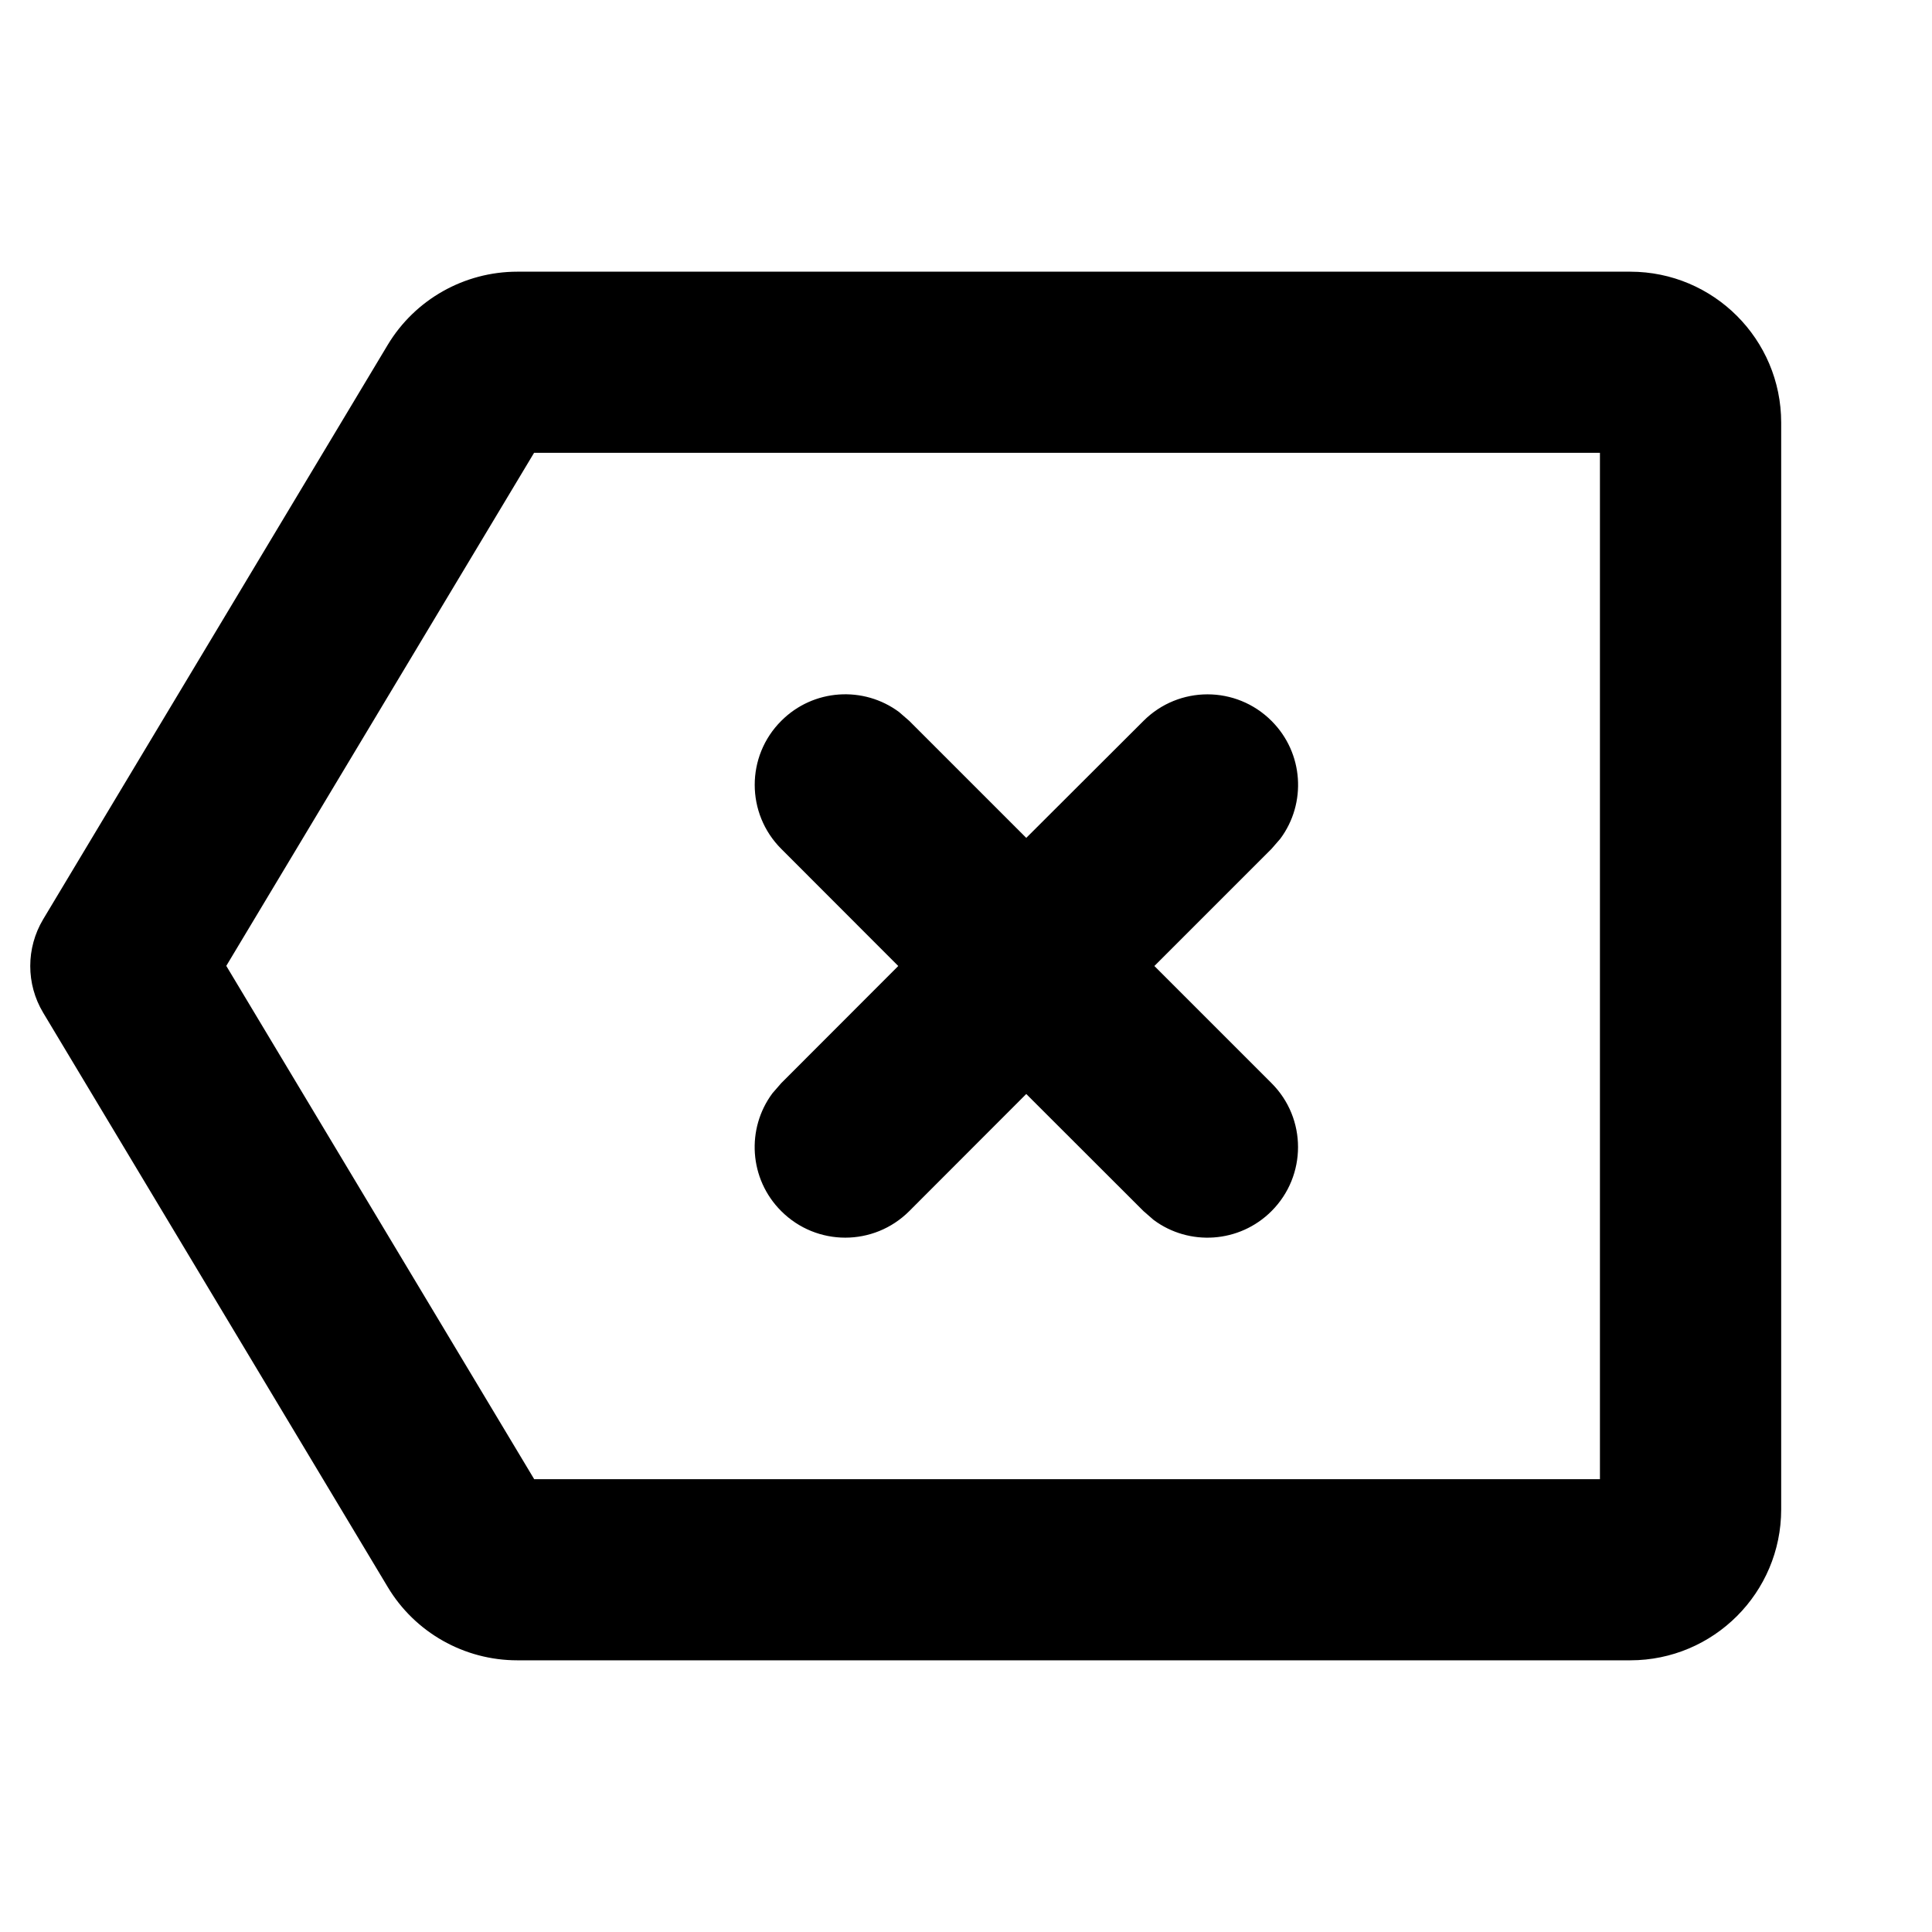
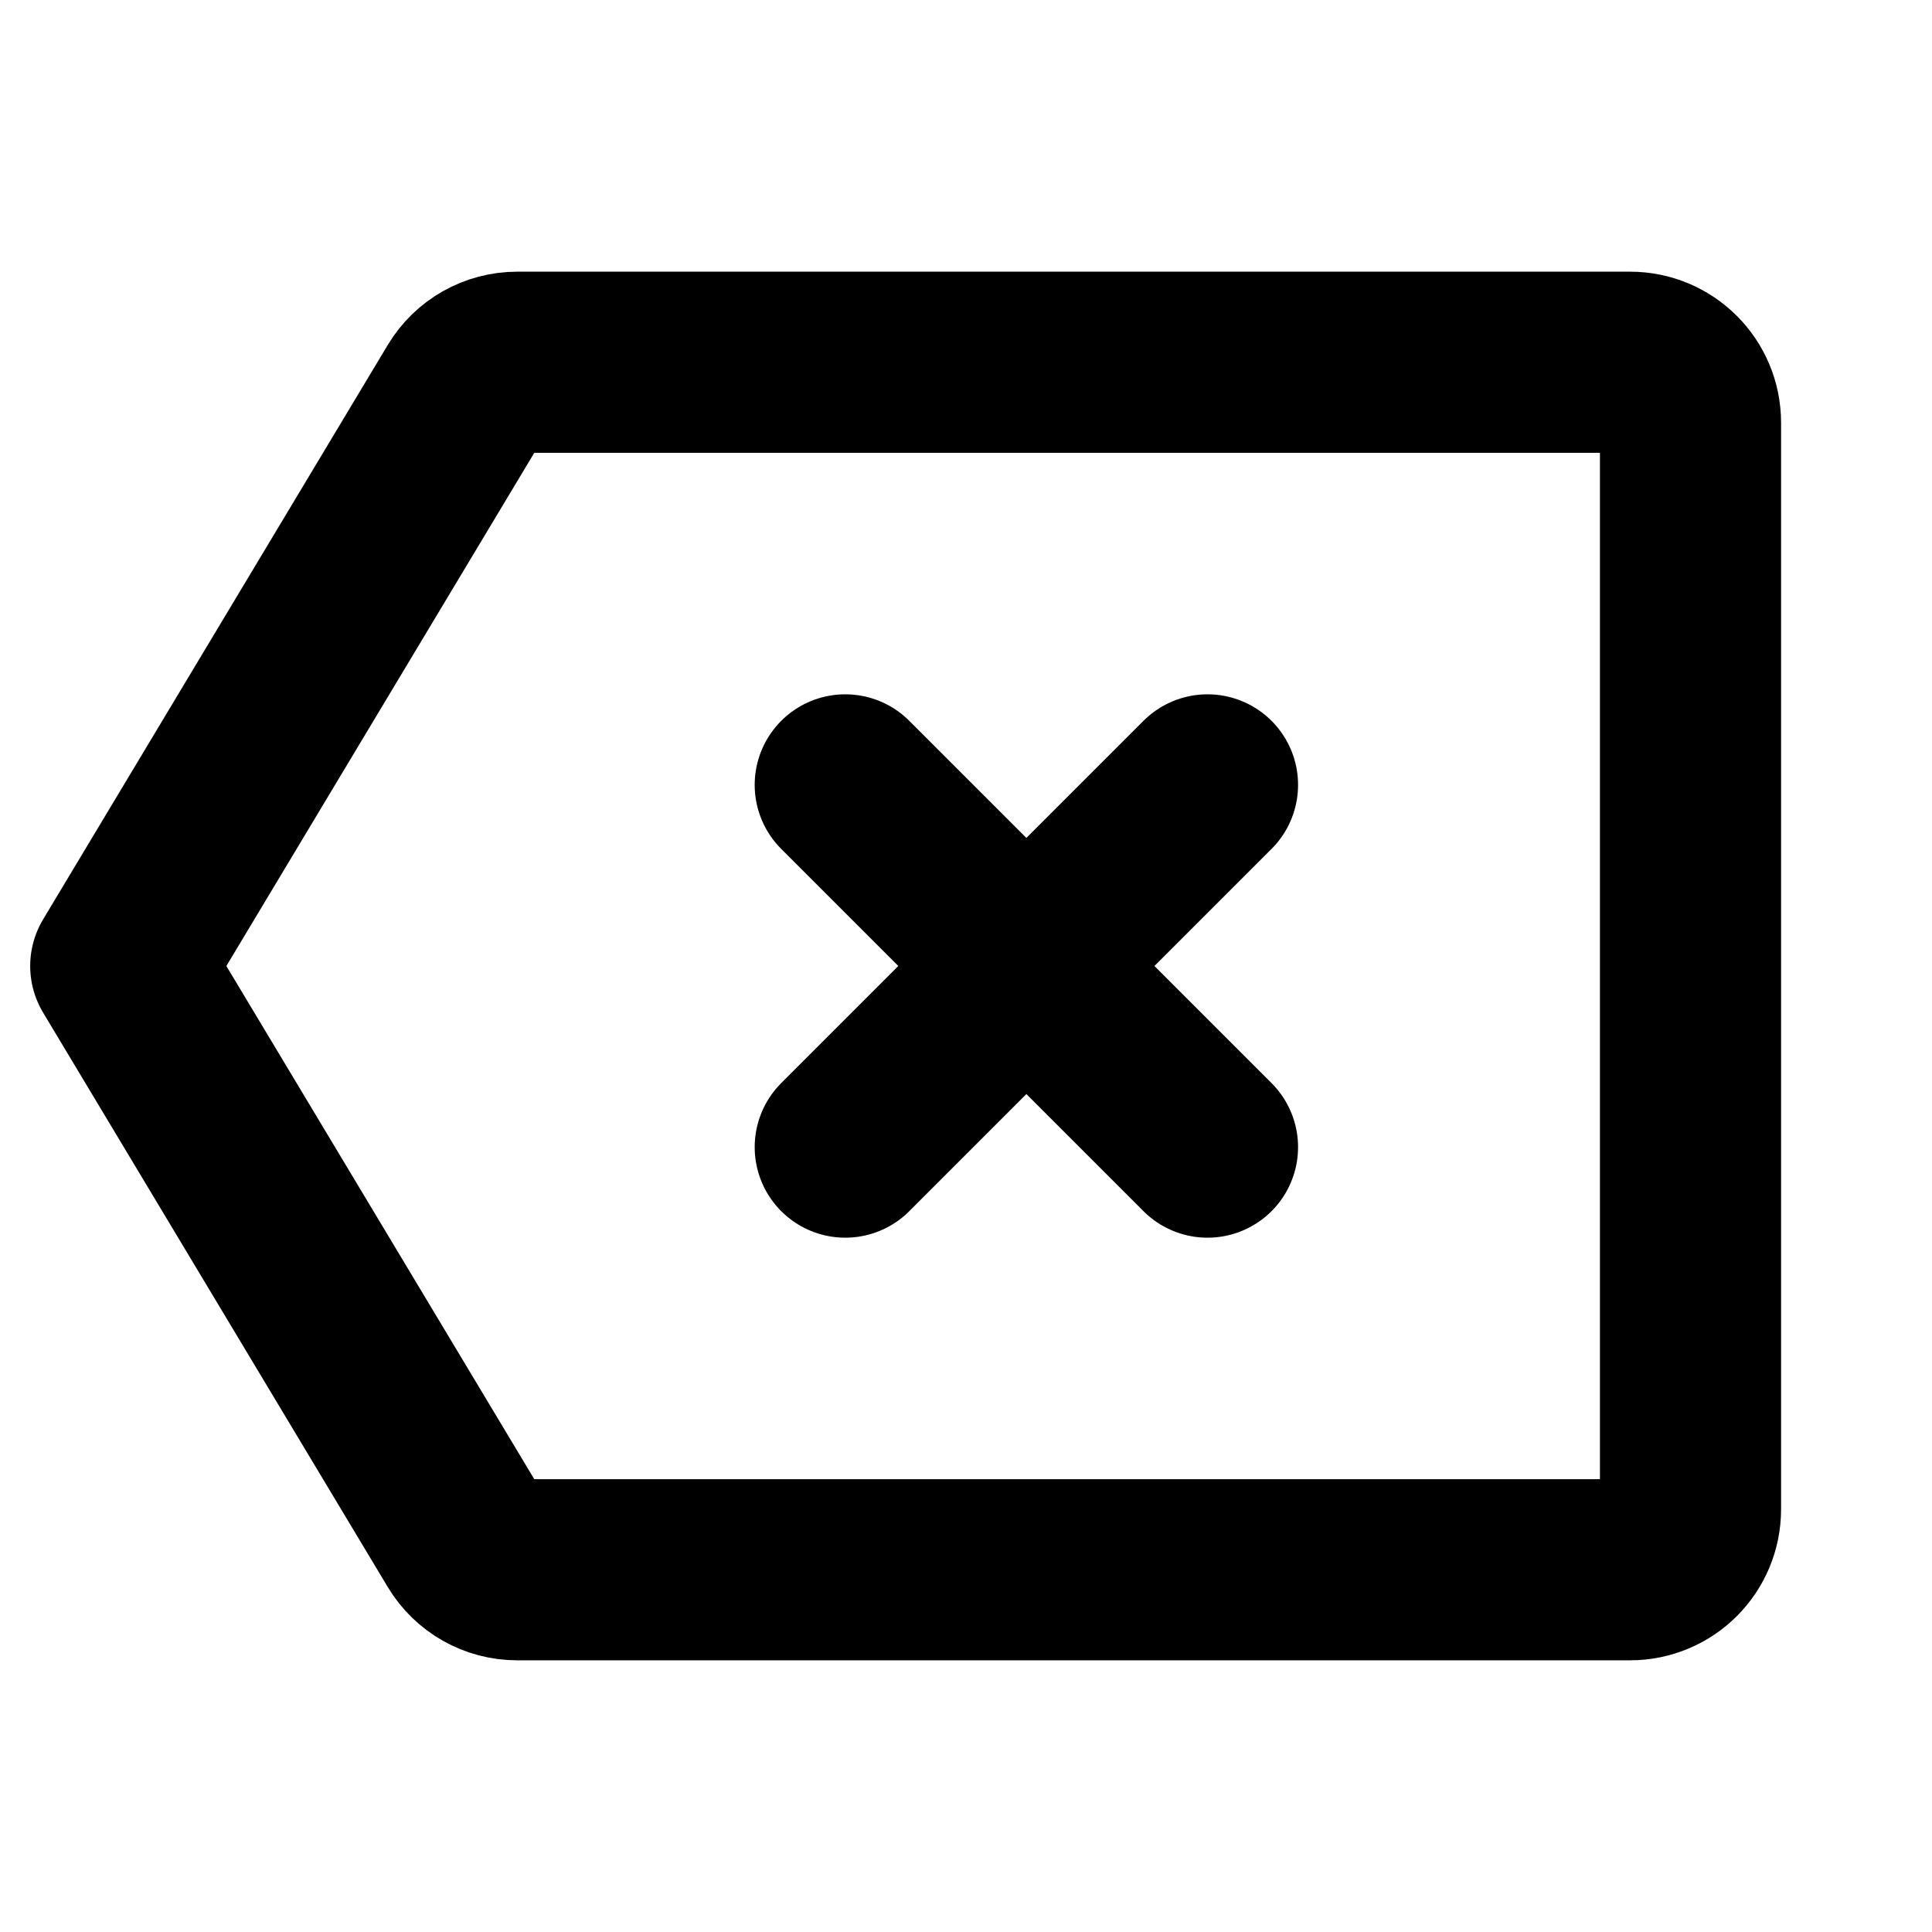
- <svg xmlns="http://www.w3.org/2000/svg" width="16" height="16" viewBox="0 0 16 16">
-   <g fill="none" fill-rule="evenodd">
-     <polygon points="0 16 16 16 16 0 0 0" />
-     <path fill="#000" fill-rule="nonzero" d="M13.501,2.25 C14.191,2.25 14.751,2.81 14.751,3.5 L14.751,3.5 L14.751,12.5 C14.751,13.19 14.191,13.75 13.501,13.75 L13.501,13.75 L4.284,13.75 C3.844,13.75 3.436,13.519 3.211,13.143 L3.211,13.143 L0.357,8.386 C0.215,8.149 0.215,7.852 0.357,7.614 L0.357,7.614 L3.211,2.856 C3.437,2.48 3.845,2.25 4.284,2.25 L4.284,2.25 Z M13.25,3.75 L4.423,3.75 L1.874,7.999 L4.424,12.25 L13.25,12.25 L13.25,3.75 Z M7.446,5.897 L7.53,5.97 L8.499,6.939 L9.47,5.97 C9.763,5.677 10.237,5.677 10.53,5.97 C10.797,6.236 10.821,6.653 10.603,6.946 L10.53,7.03 L9.56,8 L10.53,8.97 C10.823,9.262 10.823,9.737 10.53,10.03 C10.264,10.296 9.847,10.321 9.554,10.103 L9.47,10.03 L8.499,9.06 L7.53,10.03 C7.237,10.323 6.763,10.323 6.47,10.03 C6.203,9.764 6.179,9.347 6.397,9.054 L6.47,8.97 L7.439,8 L6.47,7.03 C6.177,6.737 6.177,6.262 6.47,5.97 C6.736,5.703 7.153,5.679 7.446,5.897 Z" />
+ <svg xmlns="http://www.w3.org/2000/svg" id="Layer_1" data-name="Layer 1" viewBox="0 0 256 256">
+   <g>
+     <rect width="256" height="256" fill="none" />
+     <path d="M61.67,204.116,16,128l45.67-76.116a8,8,0,0,1,6.86-3.884H216a8,8,0,0,1,8,8V200a8,8,0,0,1-8,8H68.53A8,8,0,0,1,61.67,204.116Z" fill="none" stroke="#000" stroke-linecap="round" stroke-linejoin="round" stroke-width="24" />
+     <g>
+       <line x1="160" y1="104" x2="112" y2="152" fill="none" stroke="#000" stroke-linecap="round" stroke-linejoin="round" stroke-width="24" />
+       <line x1="160" y1="152" x2="112" y2="104" fill="none" stroke="#000" stroke-linecap="round" stroke-linejoin="round" stroke-width="24" />
+     </g>
  </g>
</svg>
